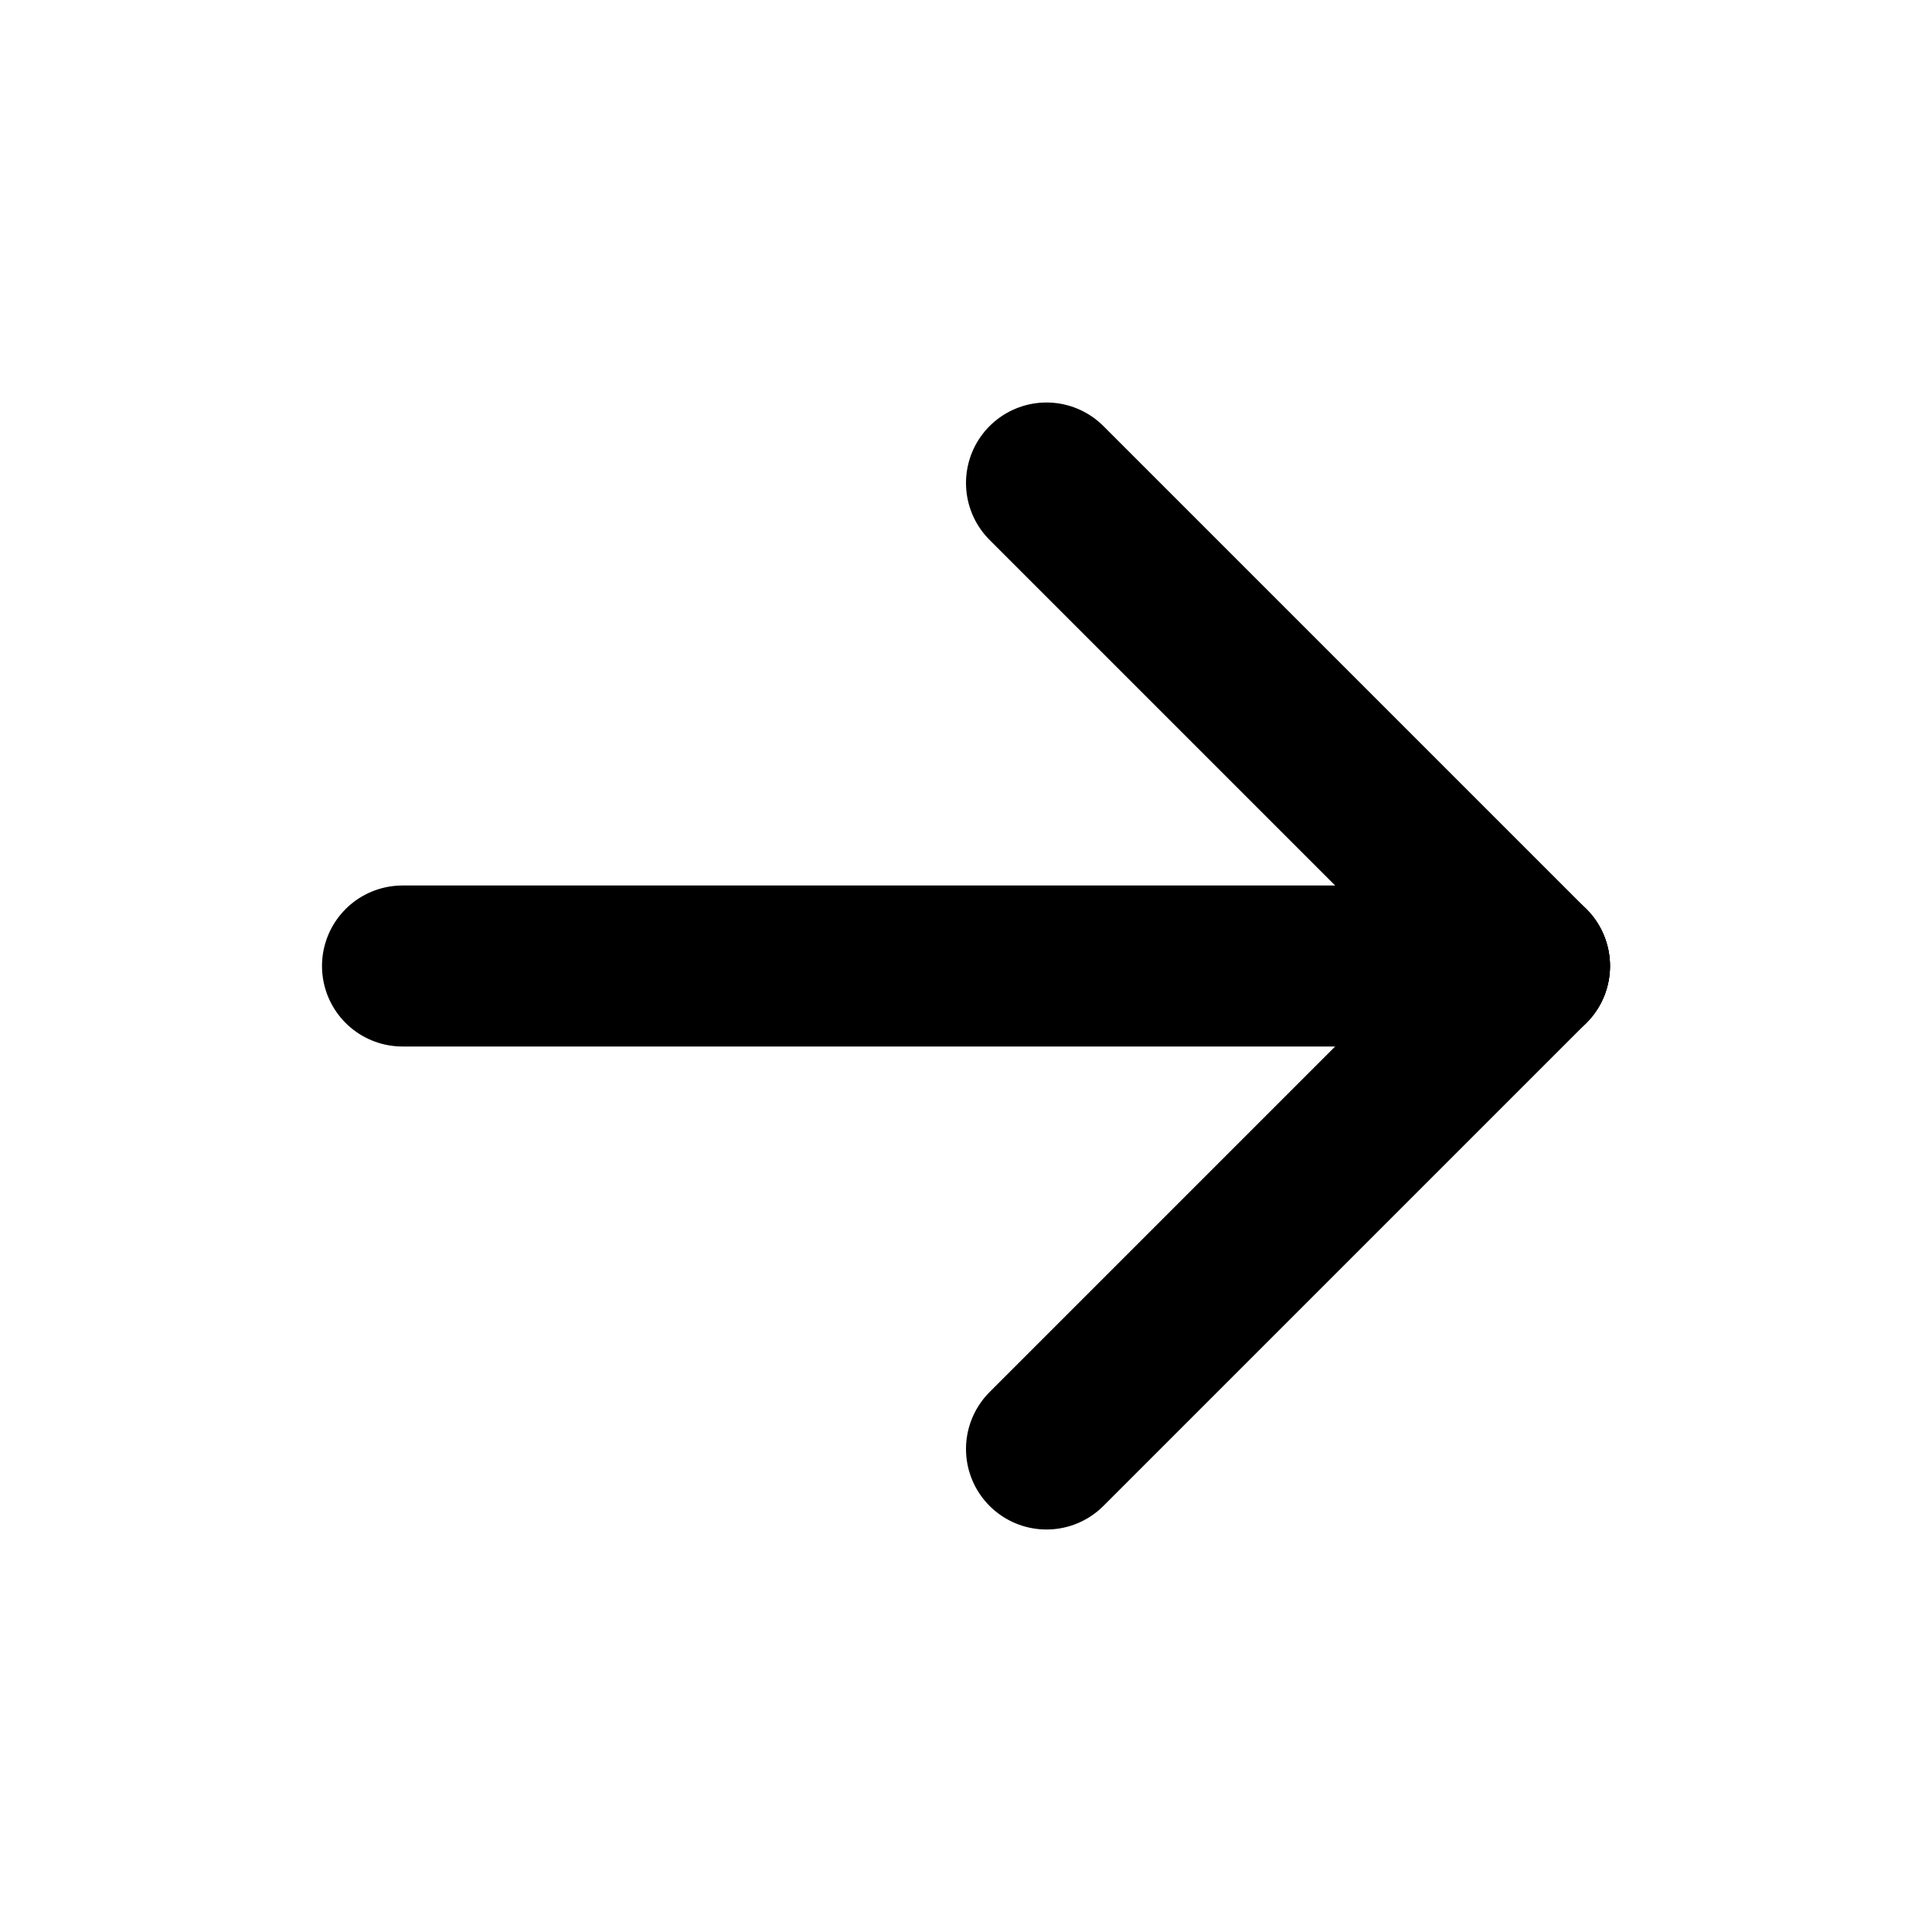
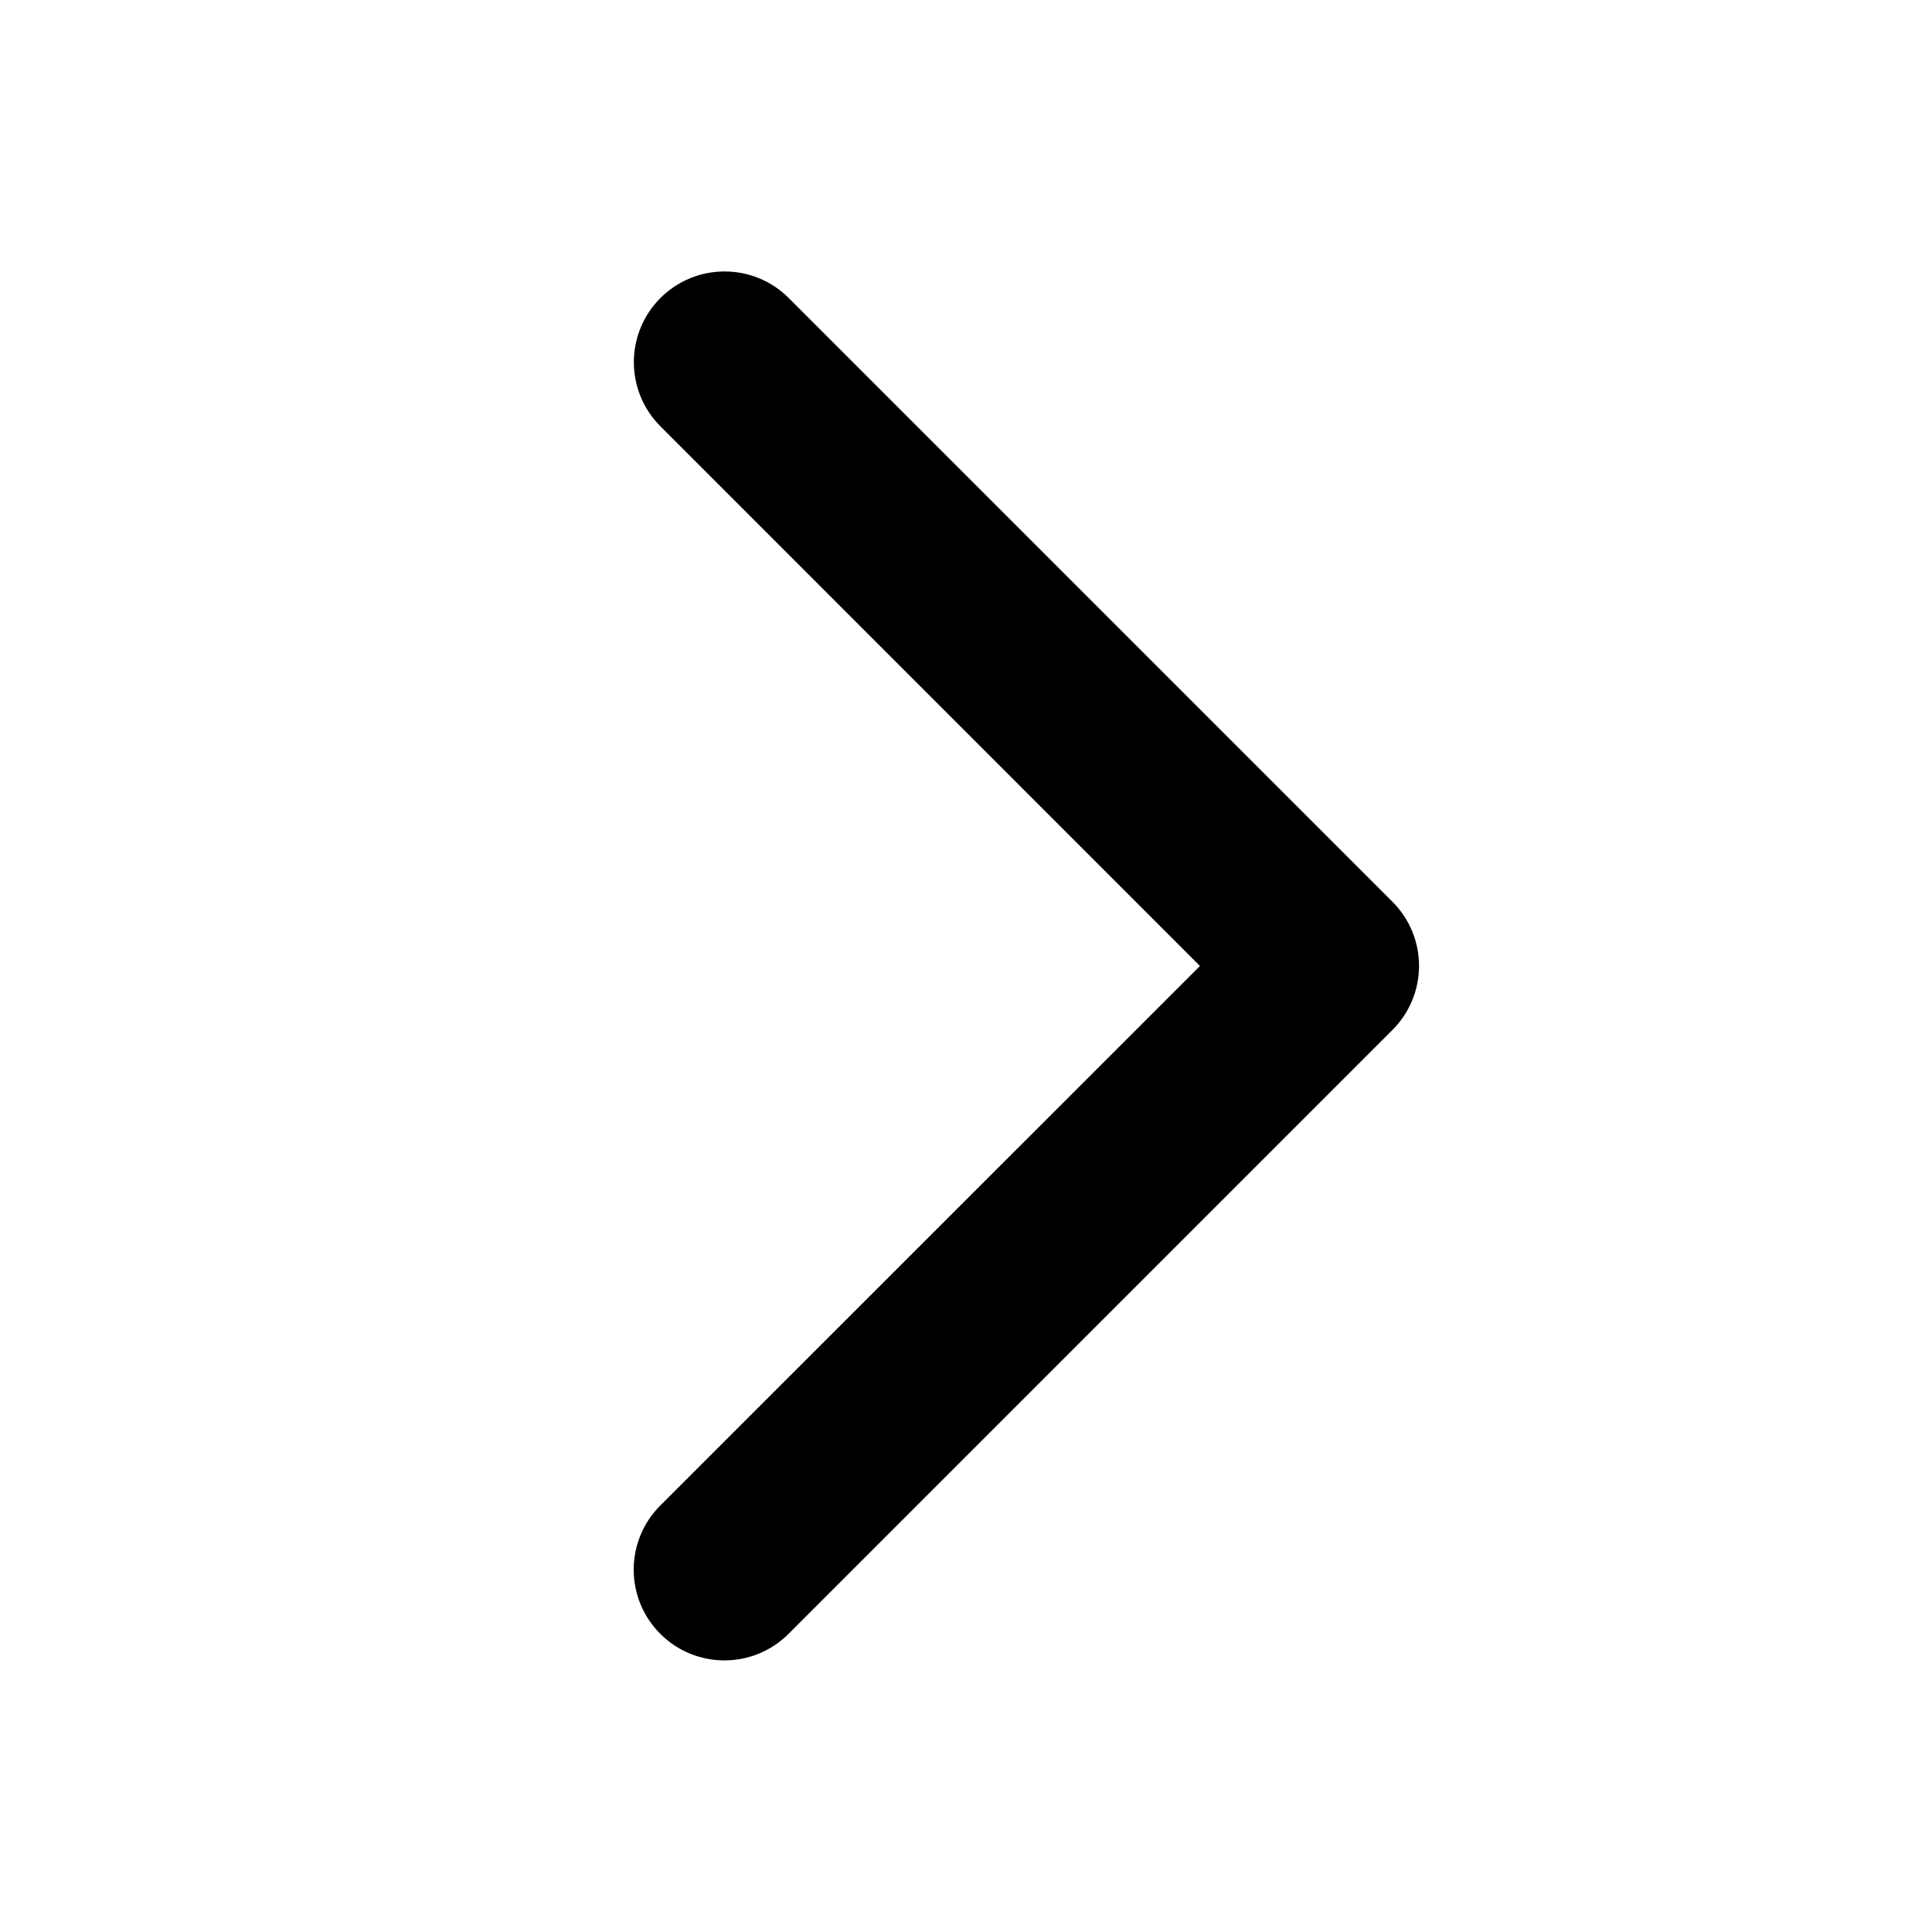
- <svg xmlns="http://www.w3.org/2000/svg" width="24" height="24" viewBox="0 0 24 24" fill="none" stroke="currentColor" stroke-width="2" stroke-linecap="round" stroke-linejoin="round">
-   <path d="M5 12l14 0" />
-   <path d="M13 18l6 -6" />
-   <path d="M13 6l6 6" />
+ <svg xmlns="http://www.w3.org/2000/svg" viewBox="0 0 256 256" fill="currentColor">
+   <path d="M184.49,136.49l-80,80a12,12,0,0,1-17-17L159,128,87.51,56.49a12,12,0,1,1,17-17l80,80A12,12,0,0,1,184.49,136.49Z" />
</svg>
